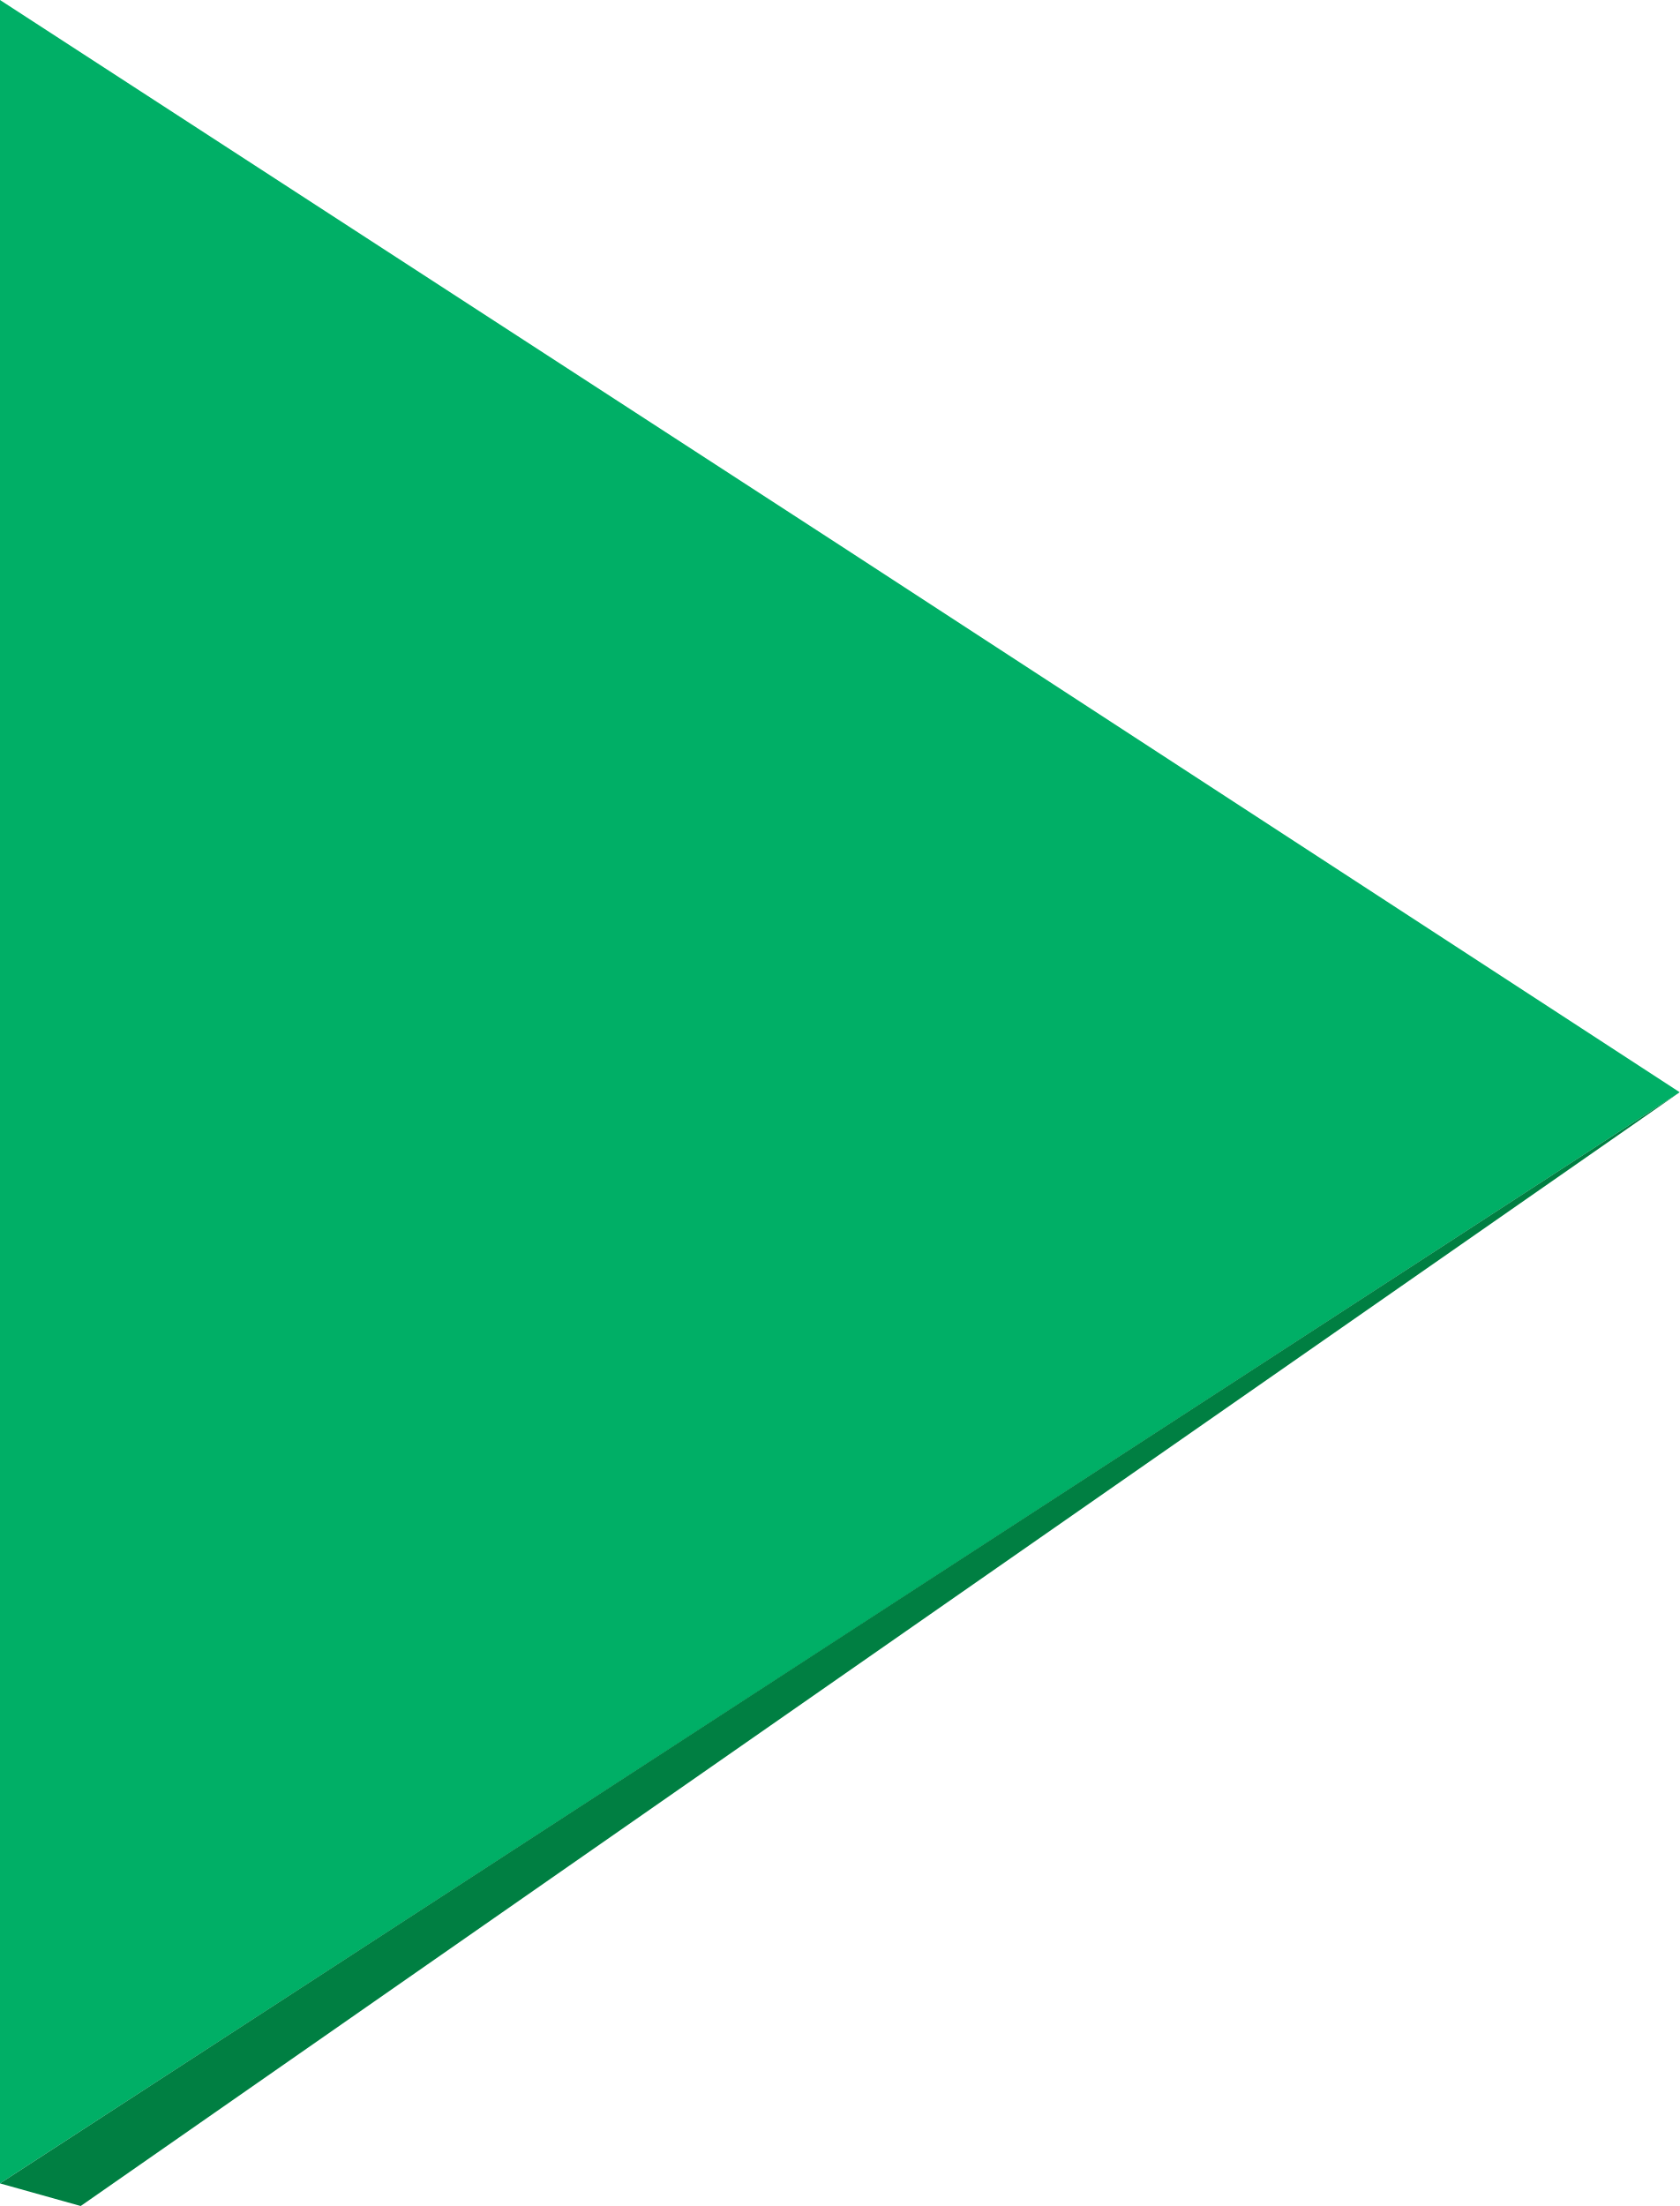
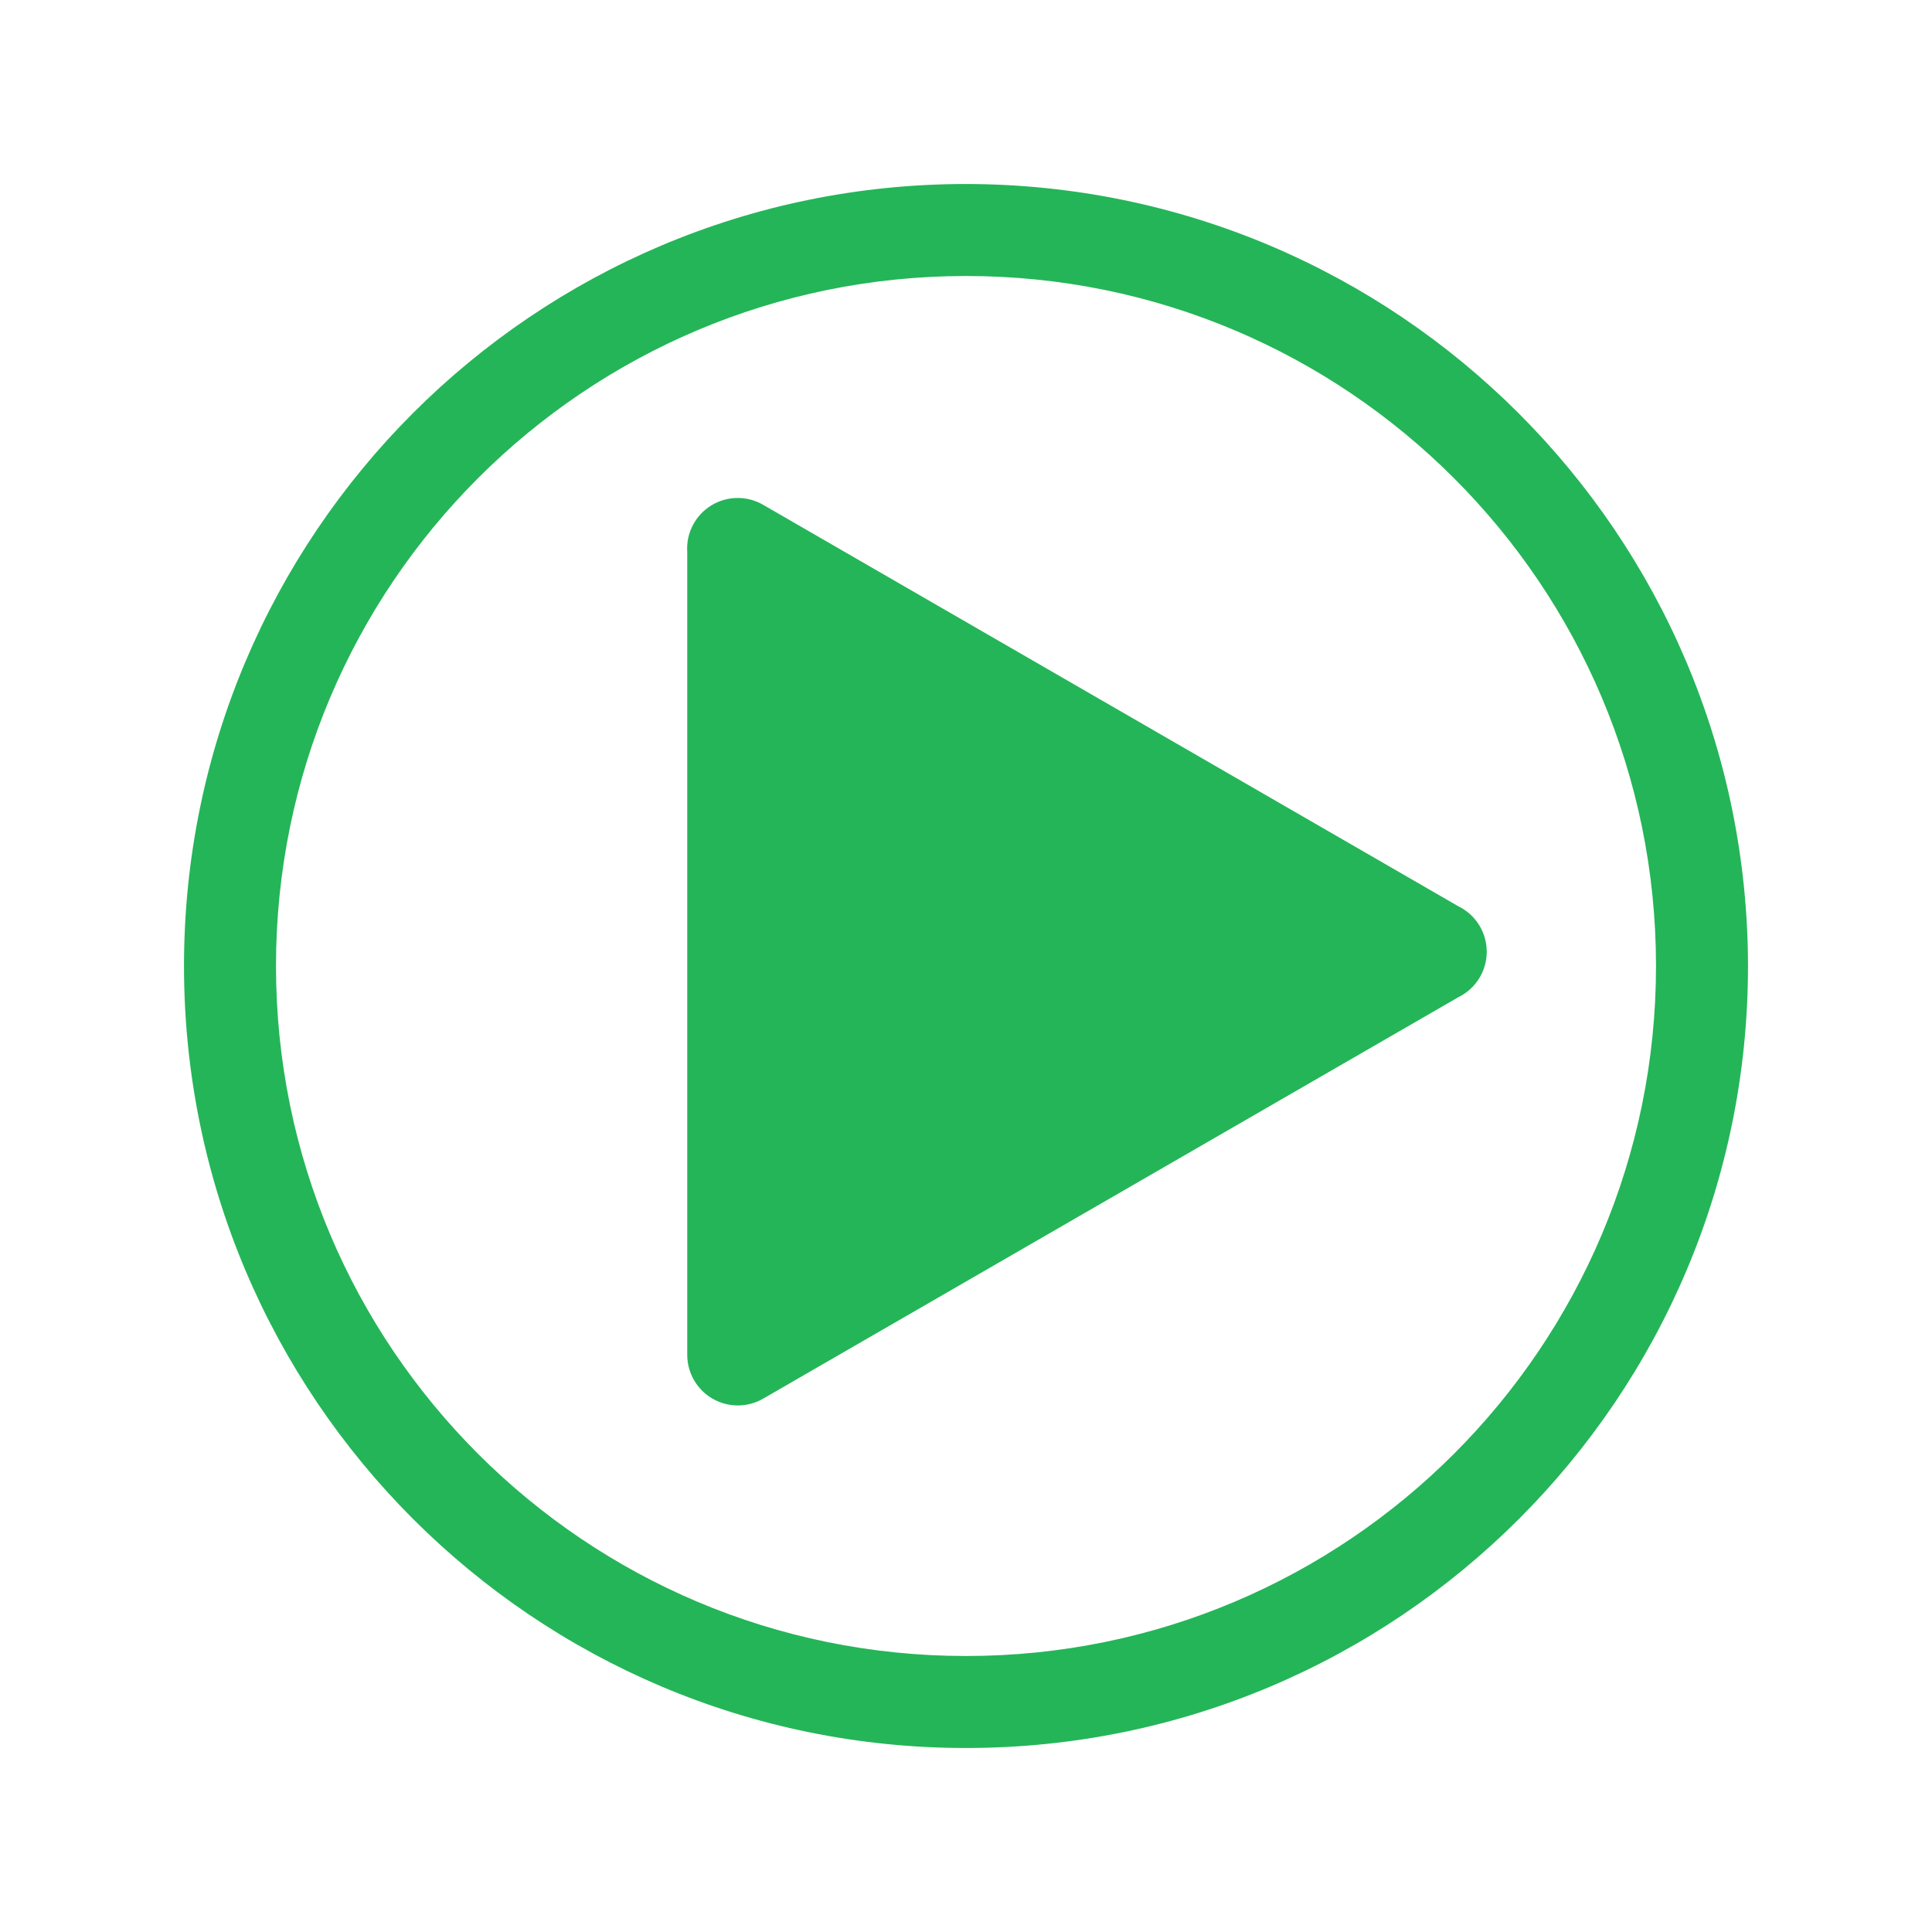
- <svg xmlns="http://www.w3.org/2000/svg" viewBox="0 0 15.61 20.5">
+ <svg xmlns="http://www.w3.org/2000/svg" viewBox="0 0 21 21">
  <defs>
-     <style>.a{fill:#00af66;}.b{fill:#007f42;}</style>
+     <style>.a{fill:#24b558;}</style>
  </defs>
-   <polygon class="a" points="0 10.15 0 0 7.81 5.07 15.61 10.15 7.81 15.22 0 20.29 0 10.15" />
-   <polygon class="b" points="0.75 20.5 15.61 10.15 15.61 10.15 0 20.29 0.75 20.5" />
+   <path class="a" d="M10.5,3A7.5,7.5,0,1,1,3,10.5,7.5,7.5,0,0,1,10.5,3m0-1A8.5,8.5,0,1,0,19,10.5,8.51,8.51,0,0,0,10.5,2Z" />
+   <path class="a" d="M15.85,9.85,8.3,5.49A.55.55,0,0,0,7.47,6v8.72a.55.55,0,0,0,.83.48l7.55-4.36A.55.55,0,0,0,15.85,9.85Z" />
</svg>
